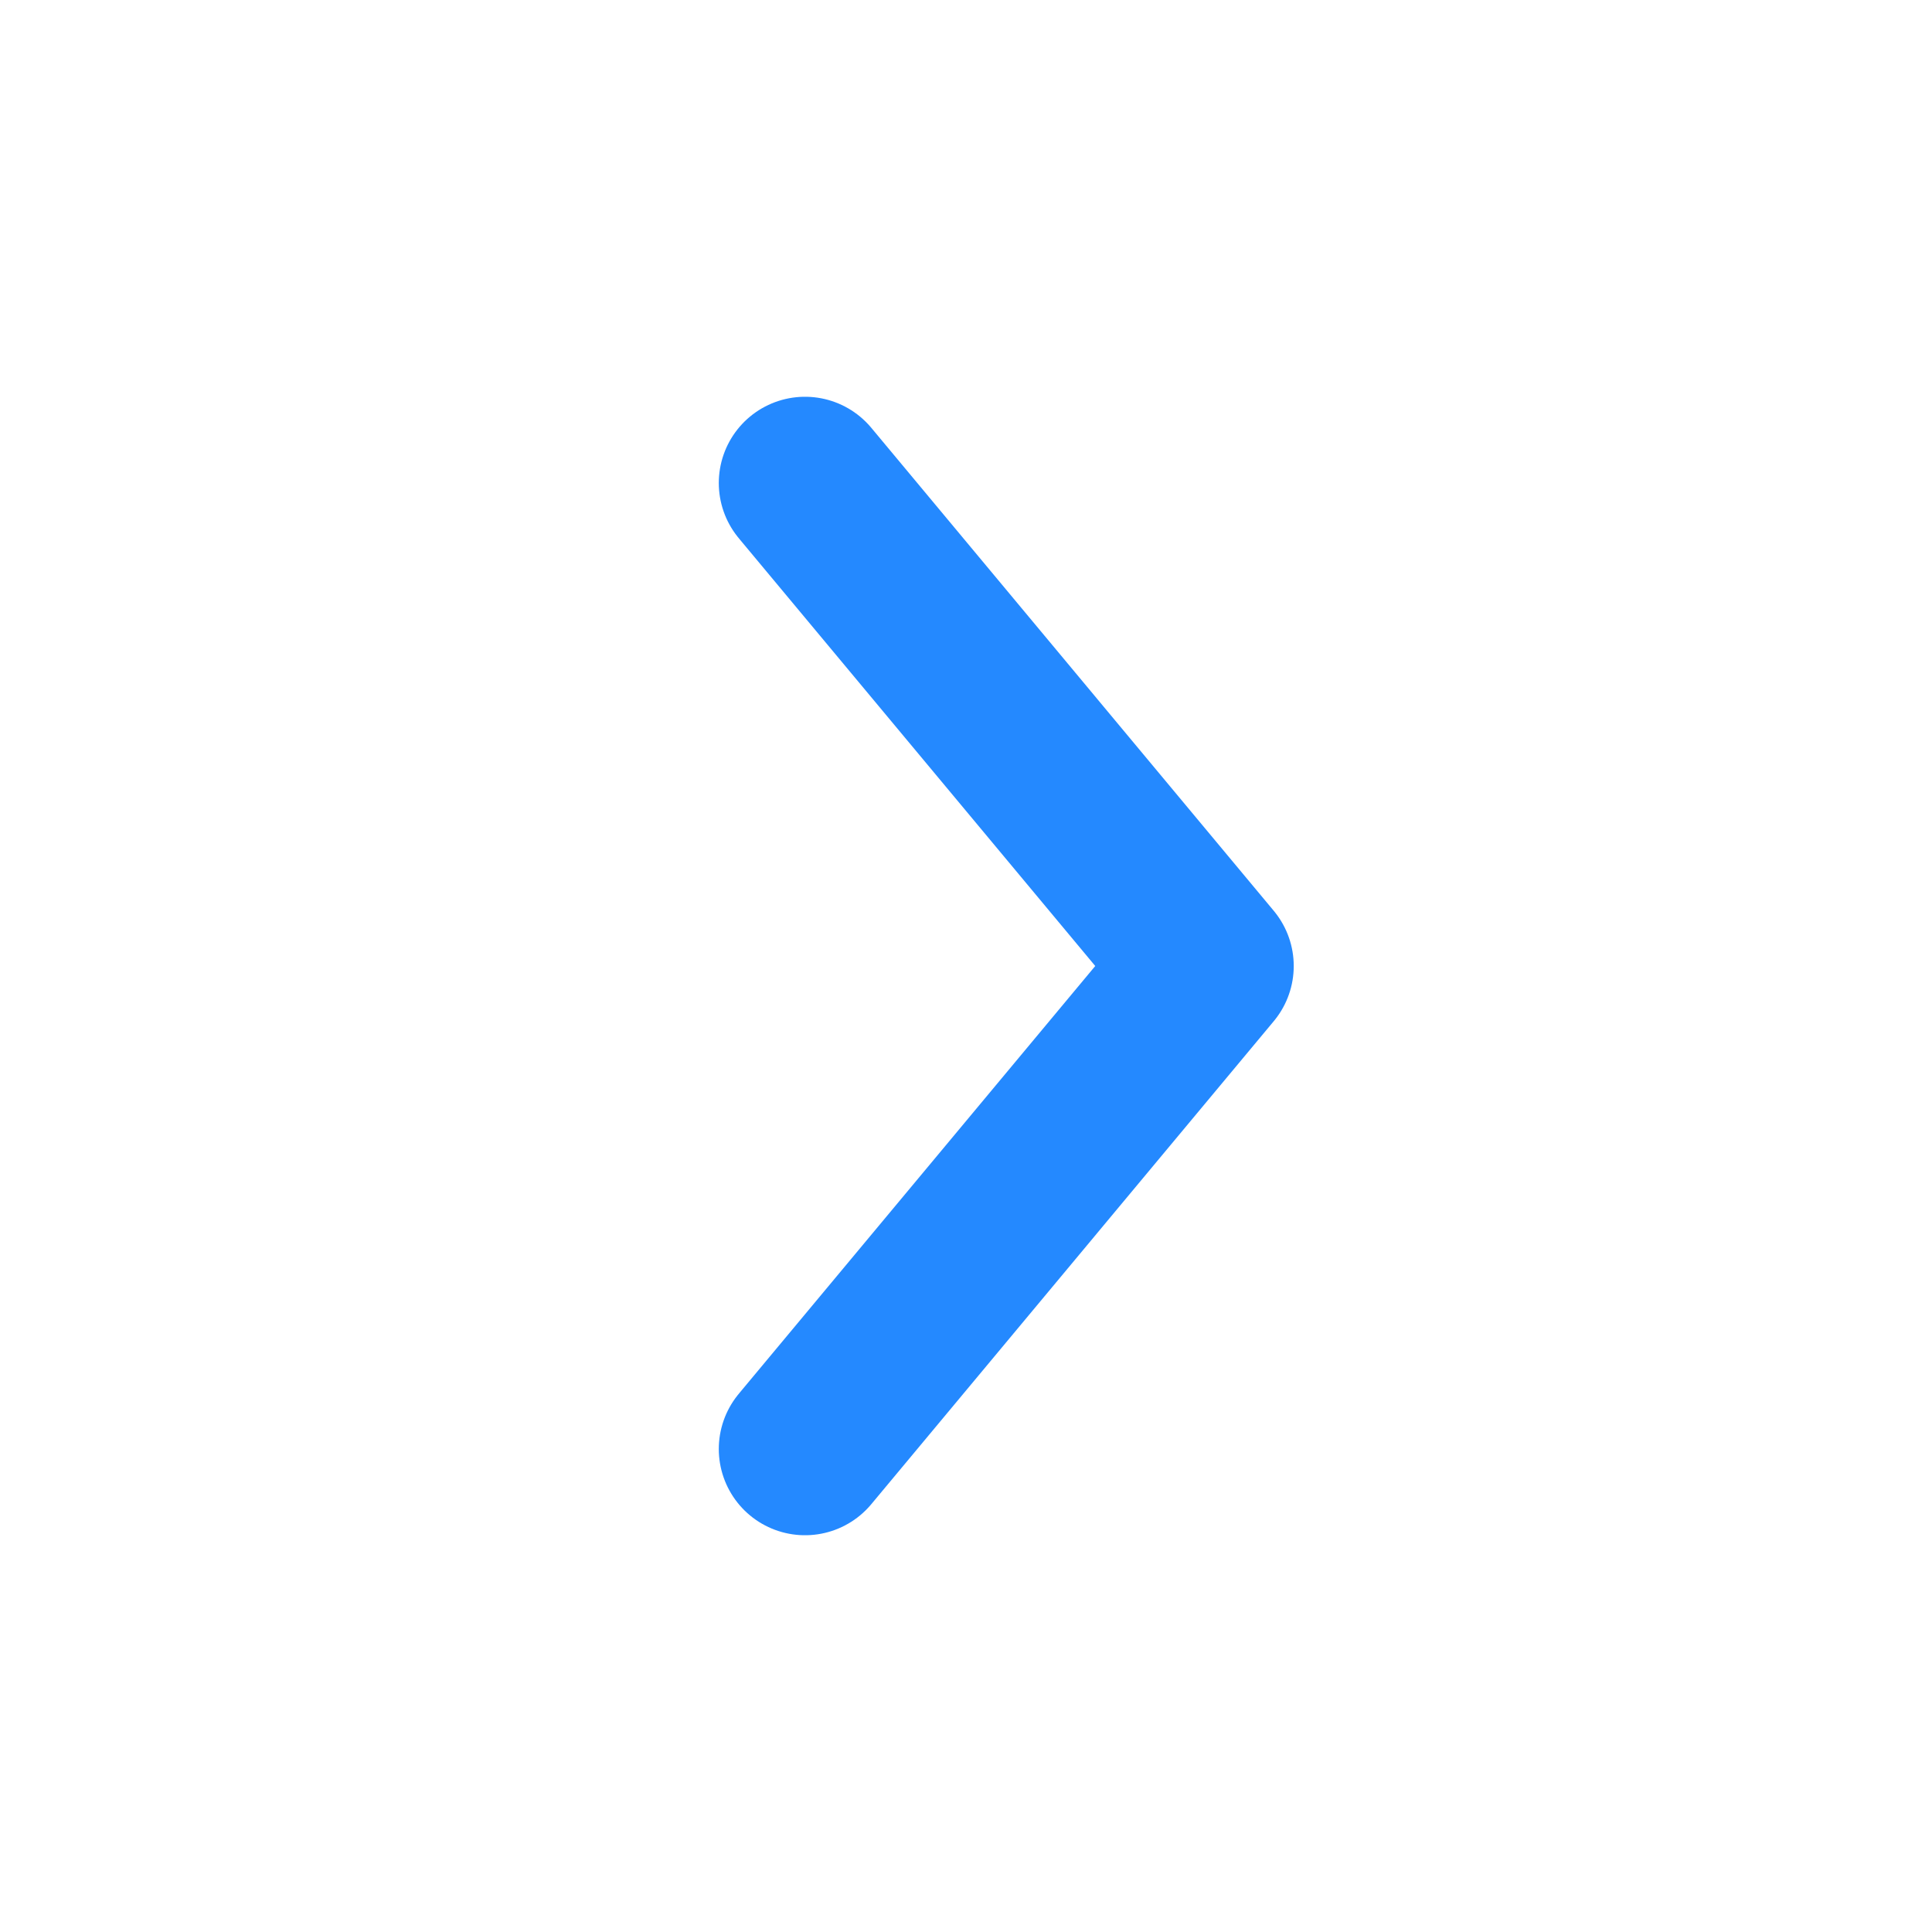
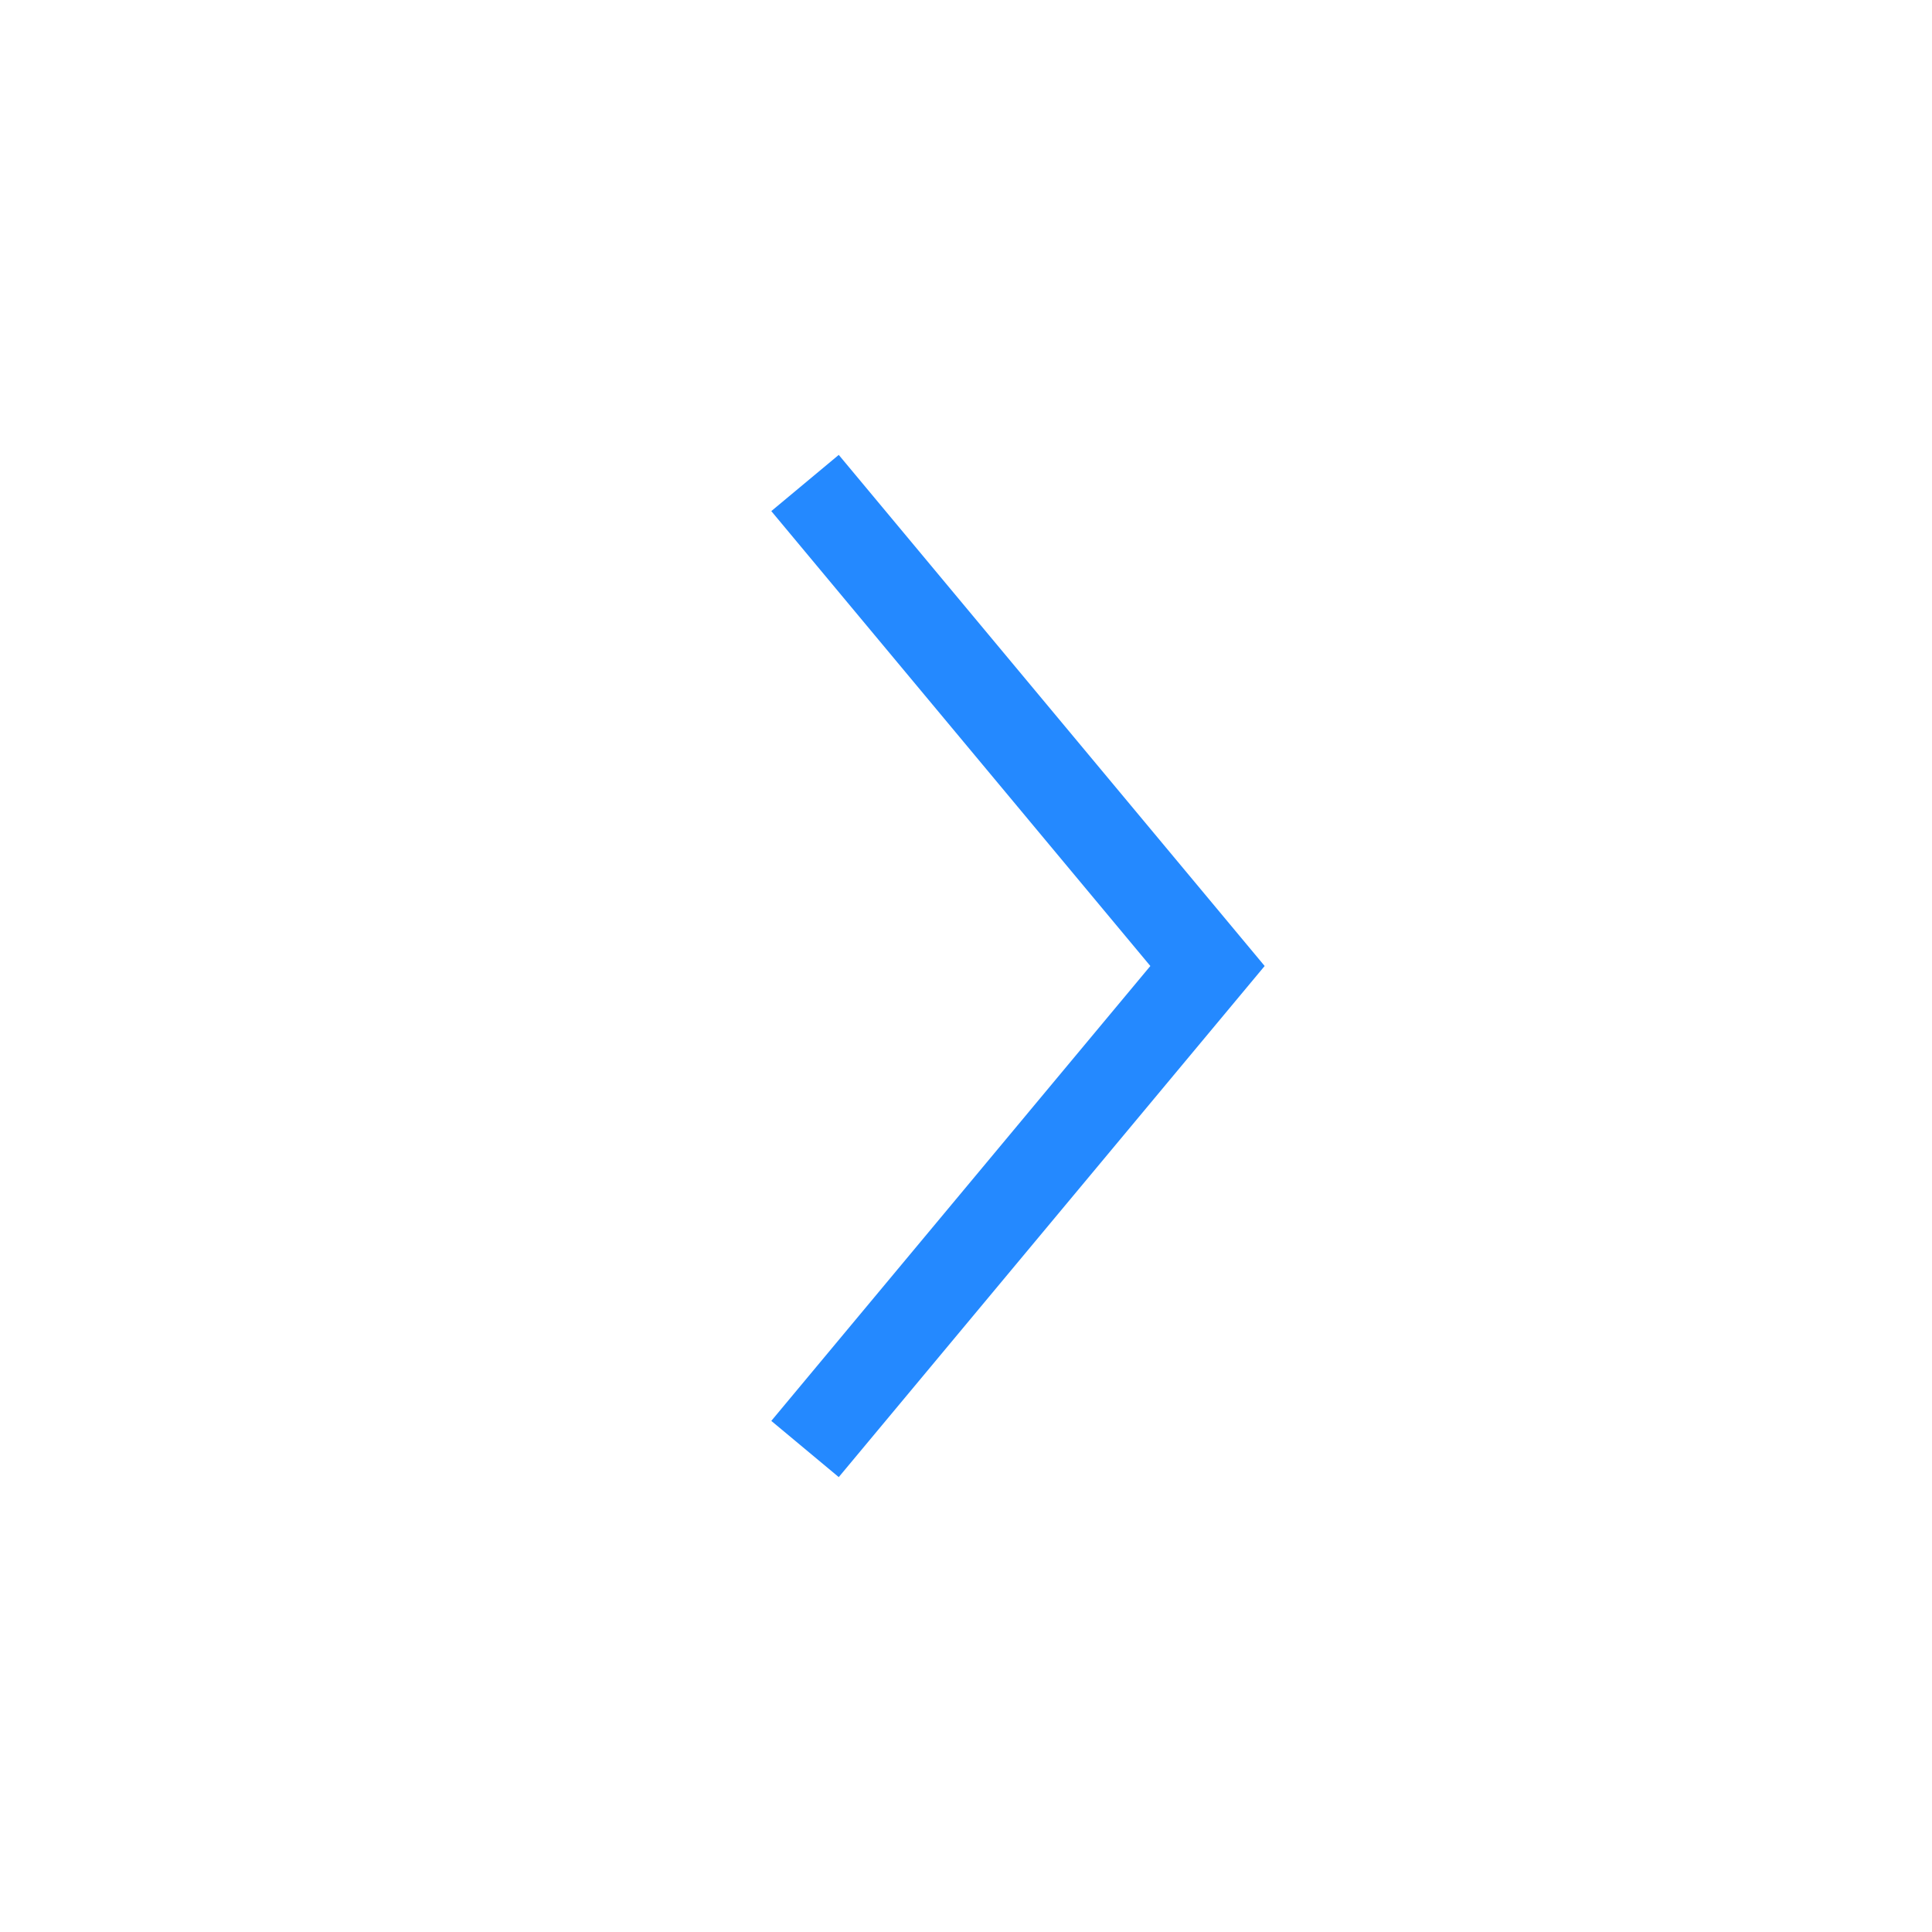
<svg xmlns="http://www.w3.org/2000/svg" width="22" height="22" viewBox="0 0 22 22" fill="none">
  <g id="Chevron Right">
-     <path id="Vector" d="M9.167 5.5L13.75 11L9.167 16.5" stroke="#2489FF" stroke-width="1.964" stroke-linecap="round" stroke-linejoin="round" />
+     <path id="Vector" d="M9.167 5.5L13.75 11L9.167 16.5" stroke="#2489FF" strokeWidth="1.964" strokeLinecap="round" strokeLinejoin="round" />
  </g>
</svg>
